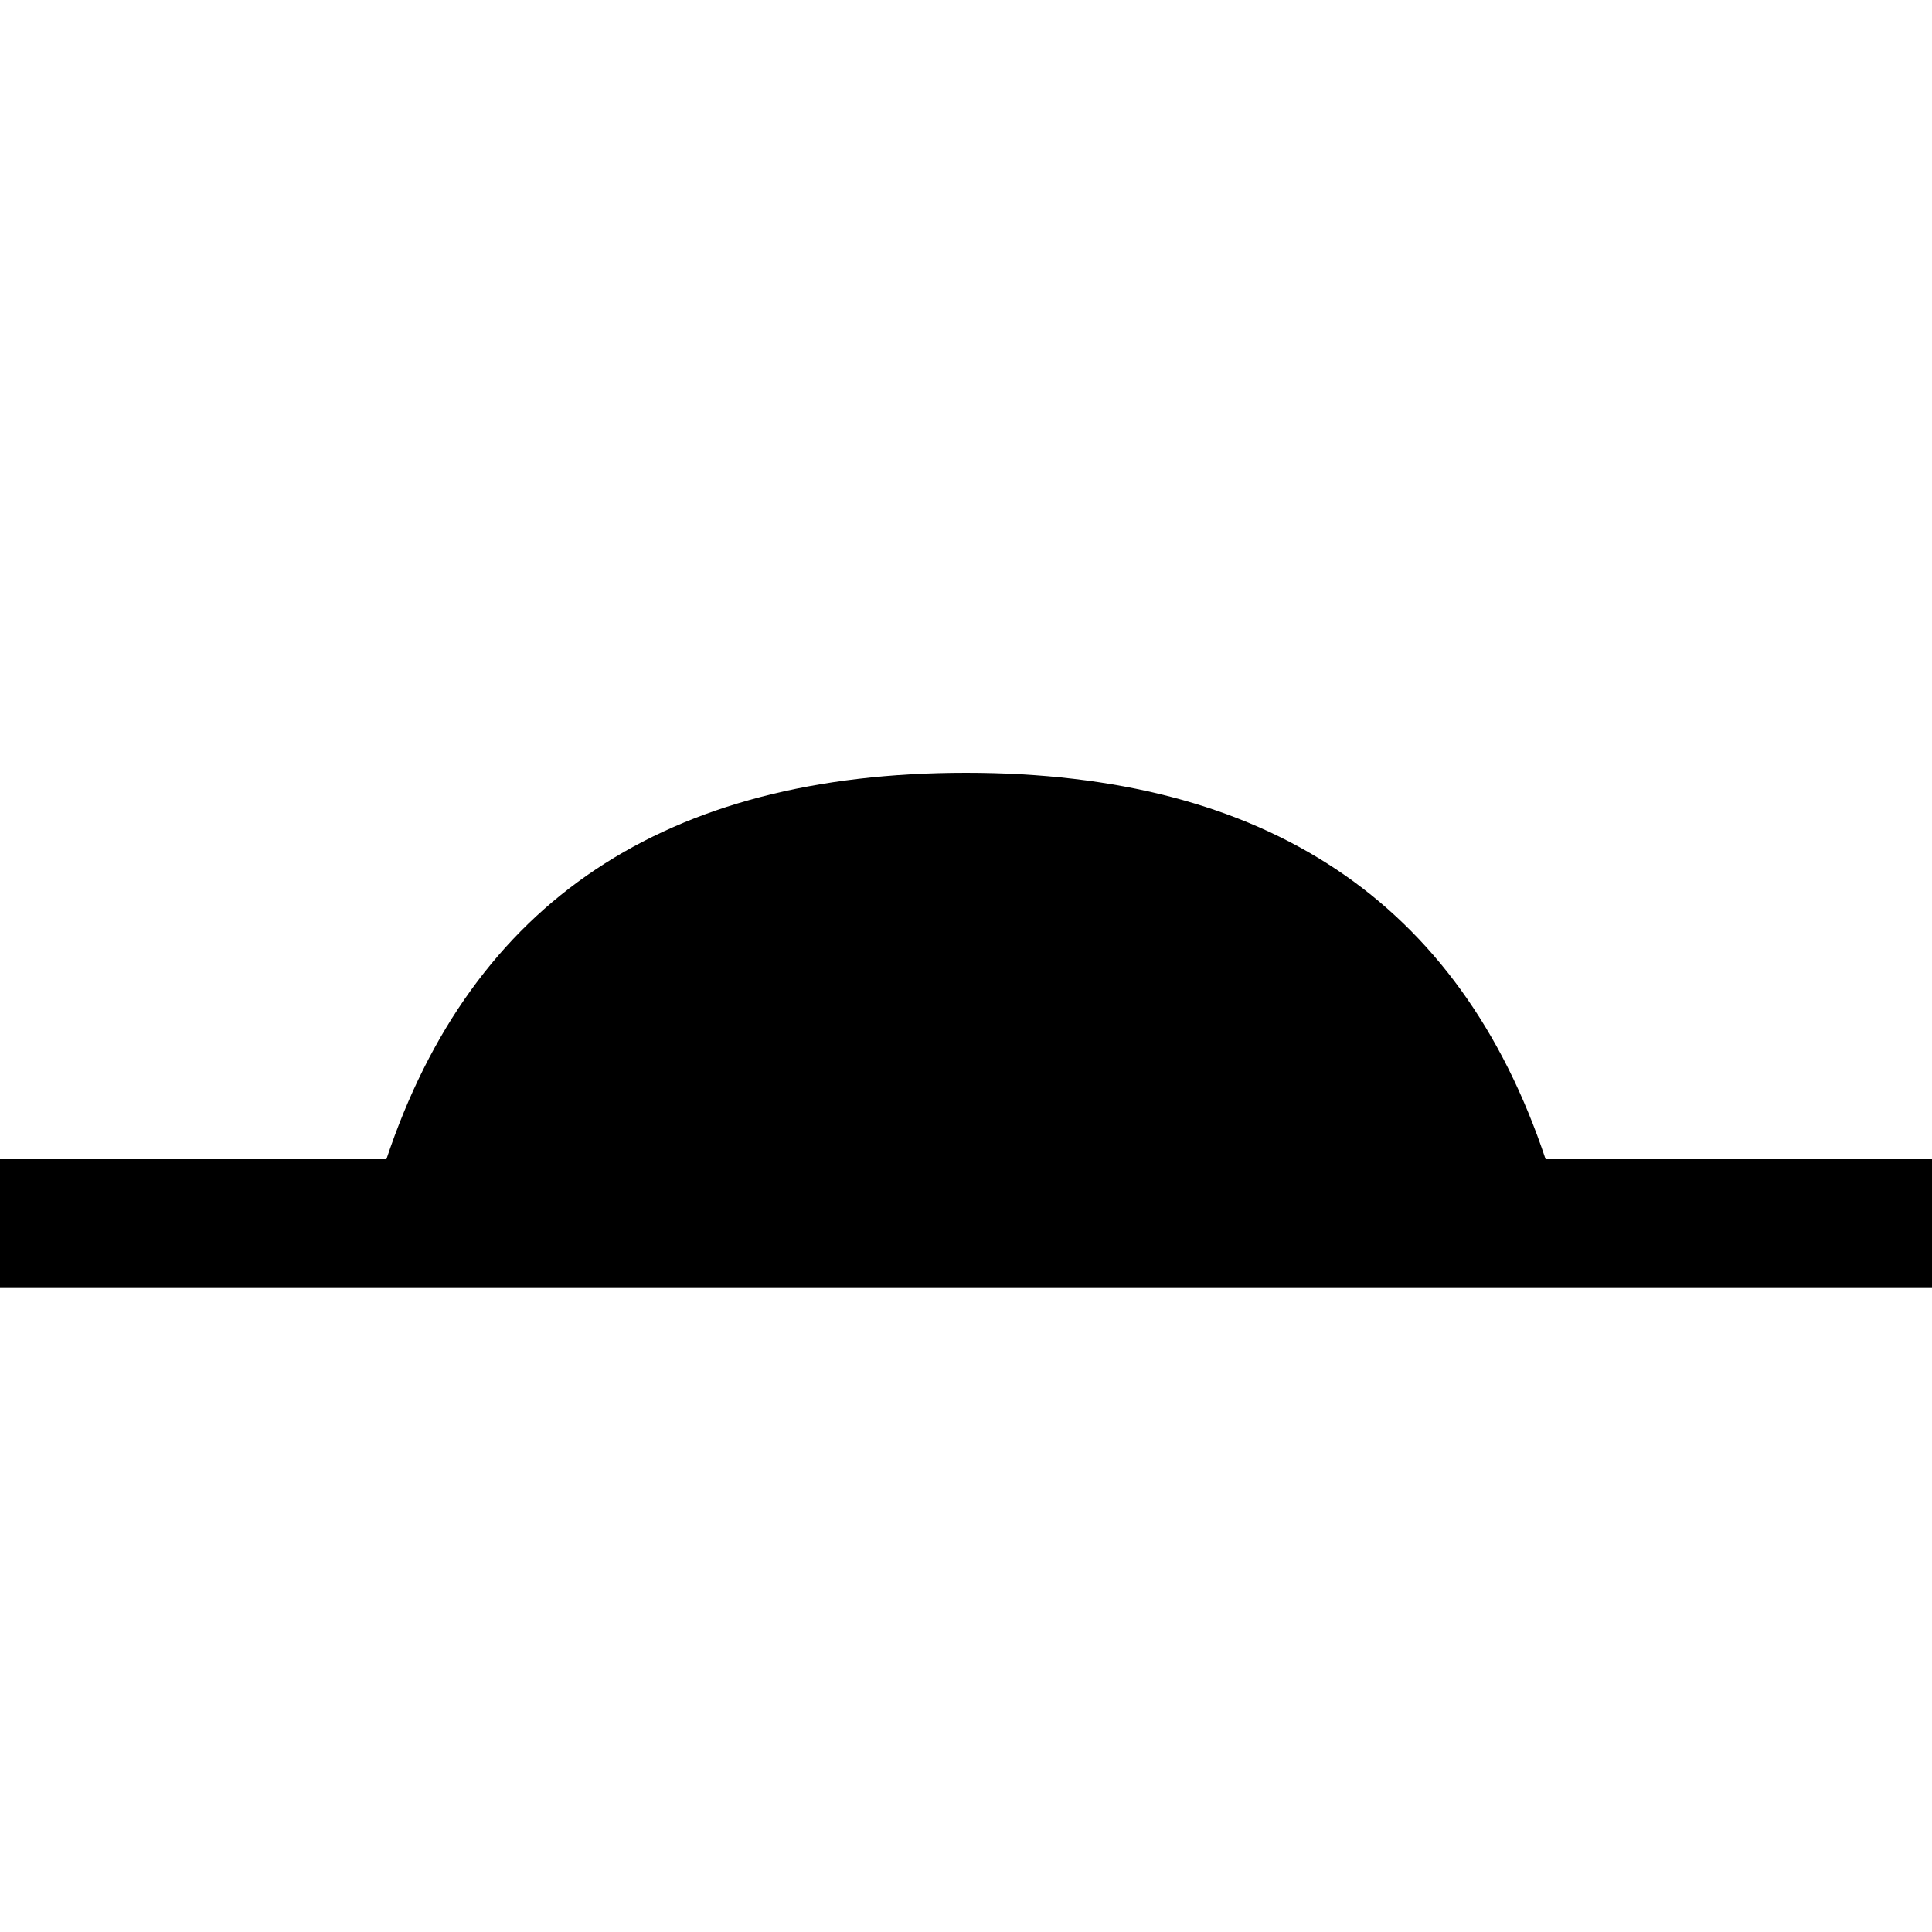
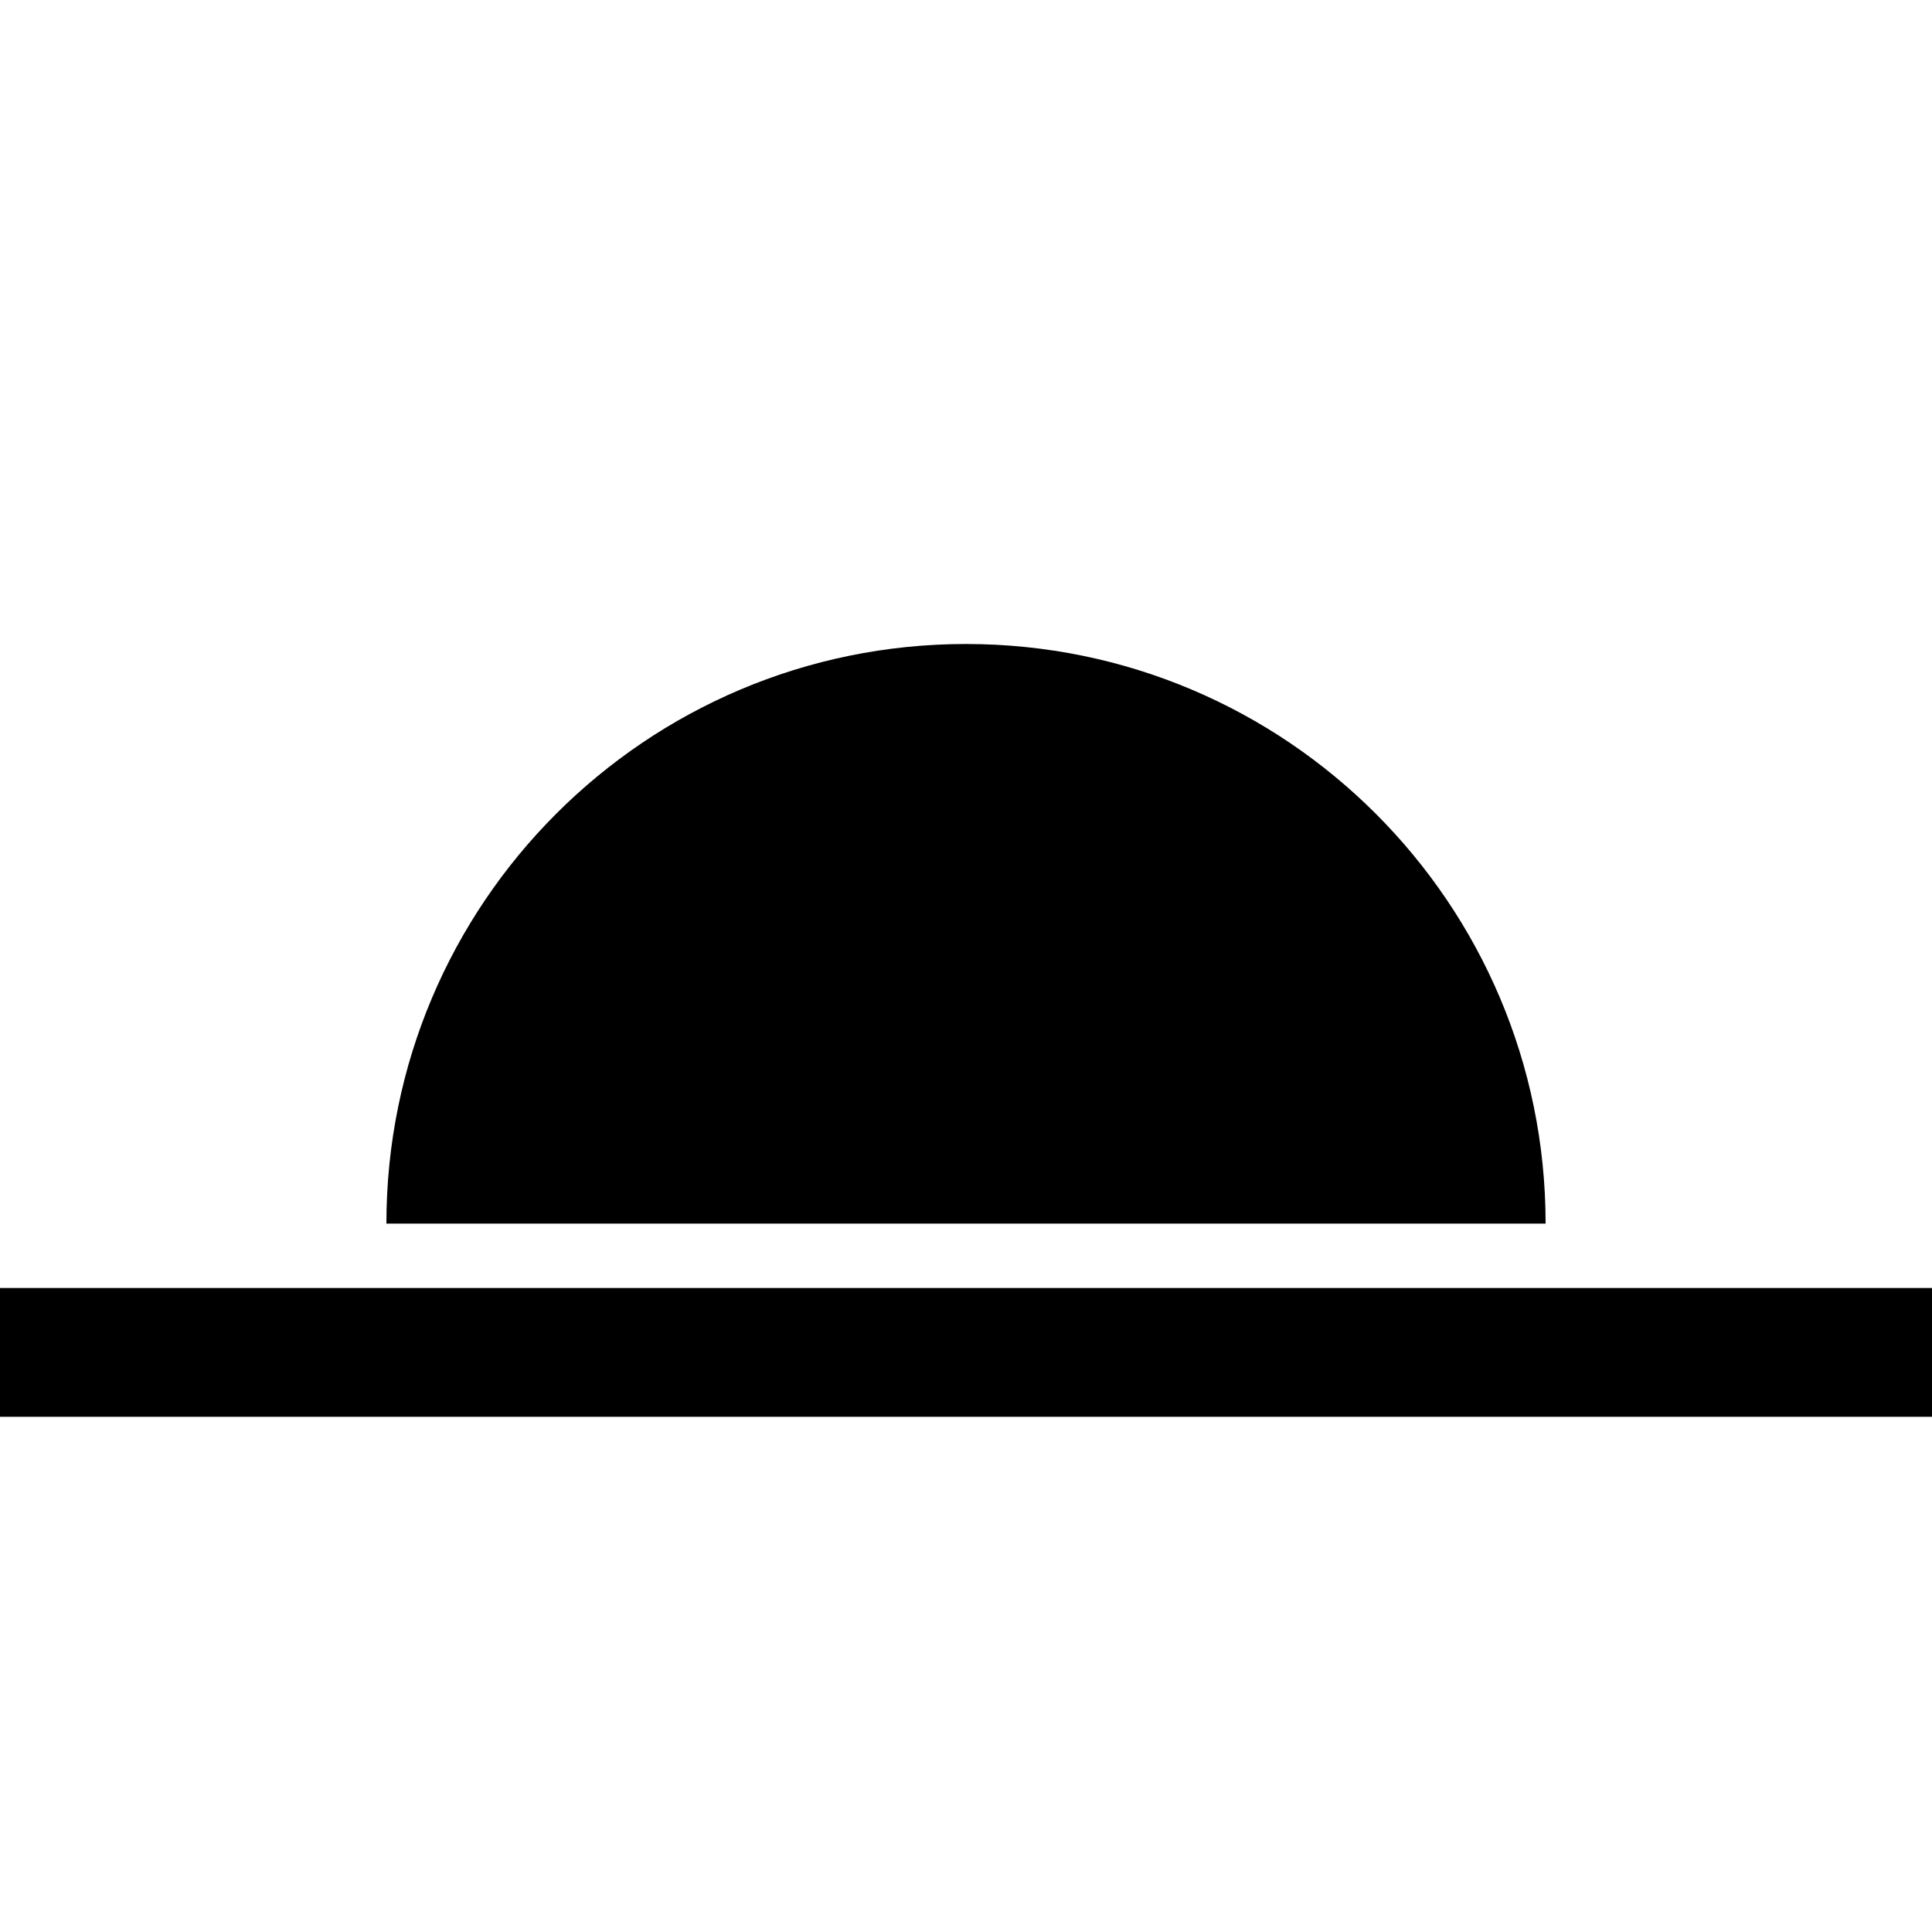
<svg xmlns="http://www.w3.org/2000/svg" width="15px" height="15px" viewBox="0 0 15 15" version="1.1">
-   <path d="M3,9 C3.667,7 5.167,6 7.5,6 C9.833,6 11.333,7 12,9 L15,9 L15,10 L0,10 L0,9 L3,9 Z" />
+   <path d="M-2.22044605e-14,10 L15,10 L15,11 L-2.22044605e-14,11 L-2.22044605e-14,10 Z M7.5,5 C9.985,5 12,7.015 12,9.5 L3,9.5 C3,7.015 5.015,5 7.5,5 Z" />
</svg>
